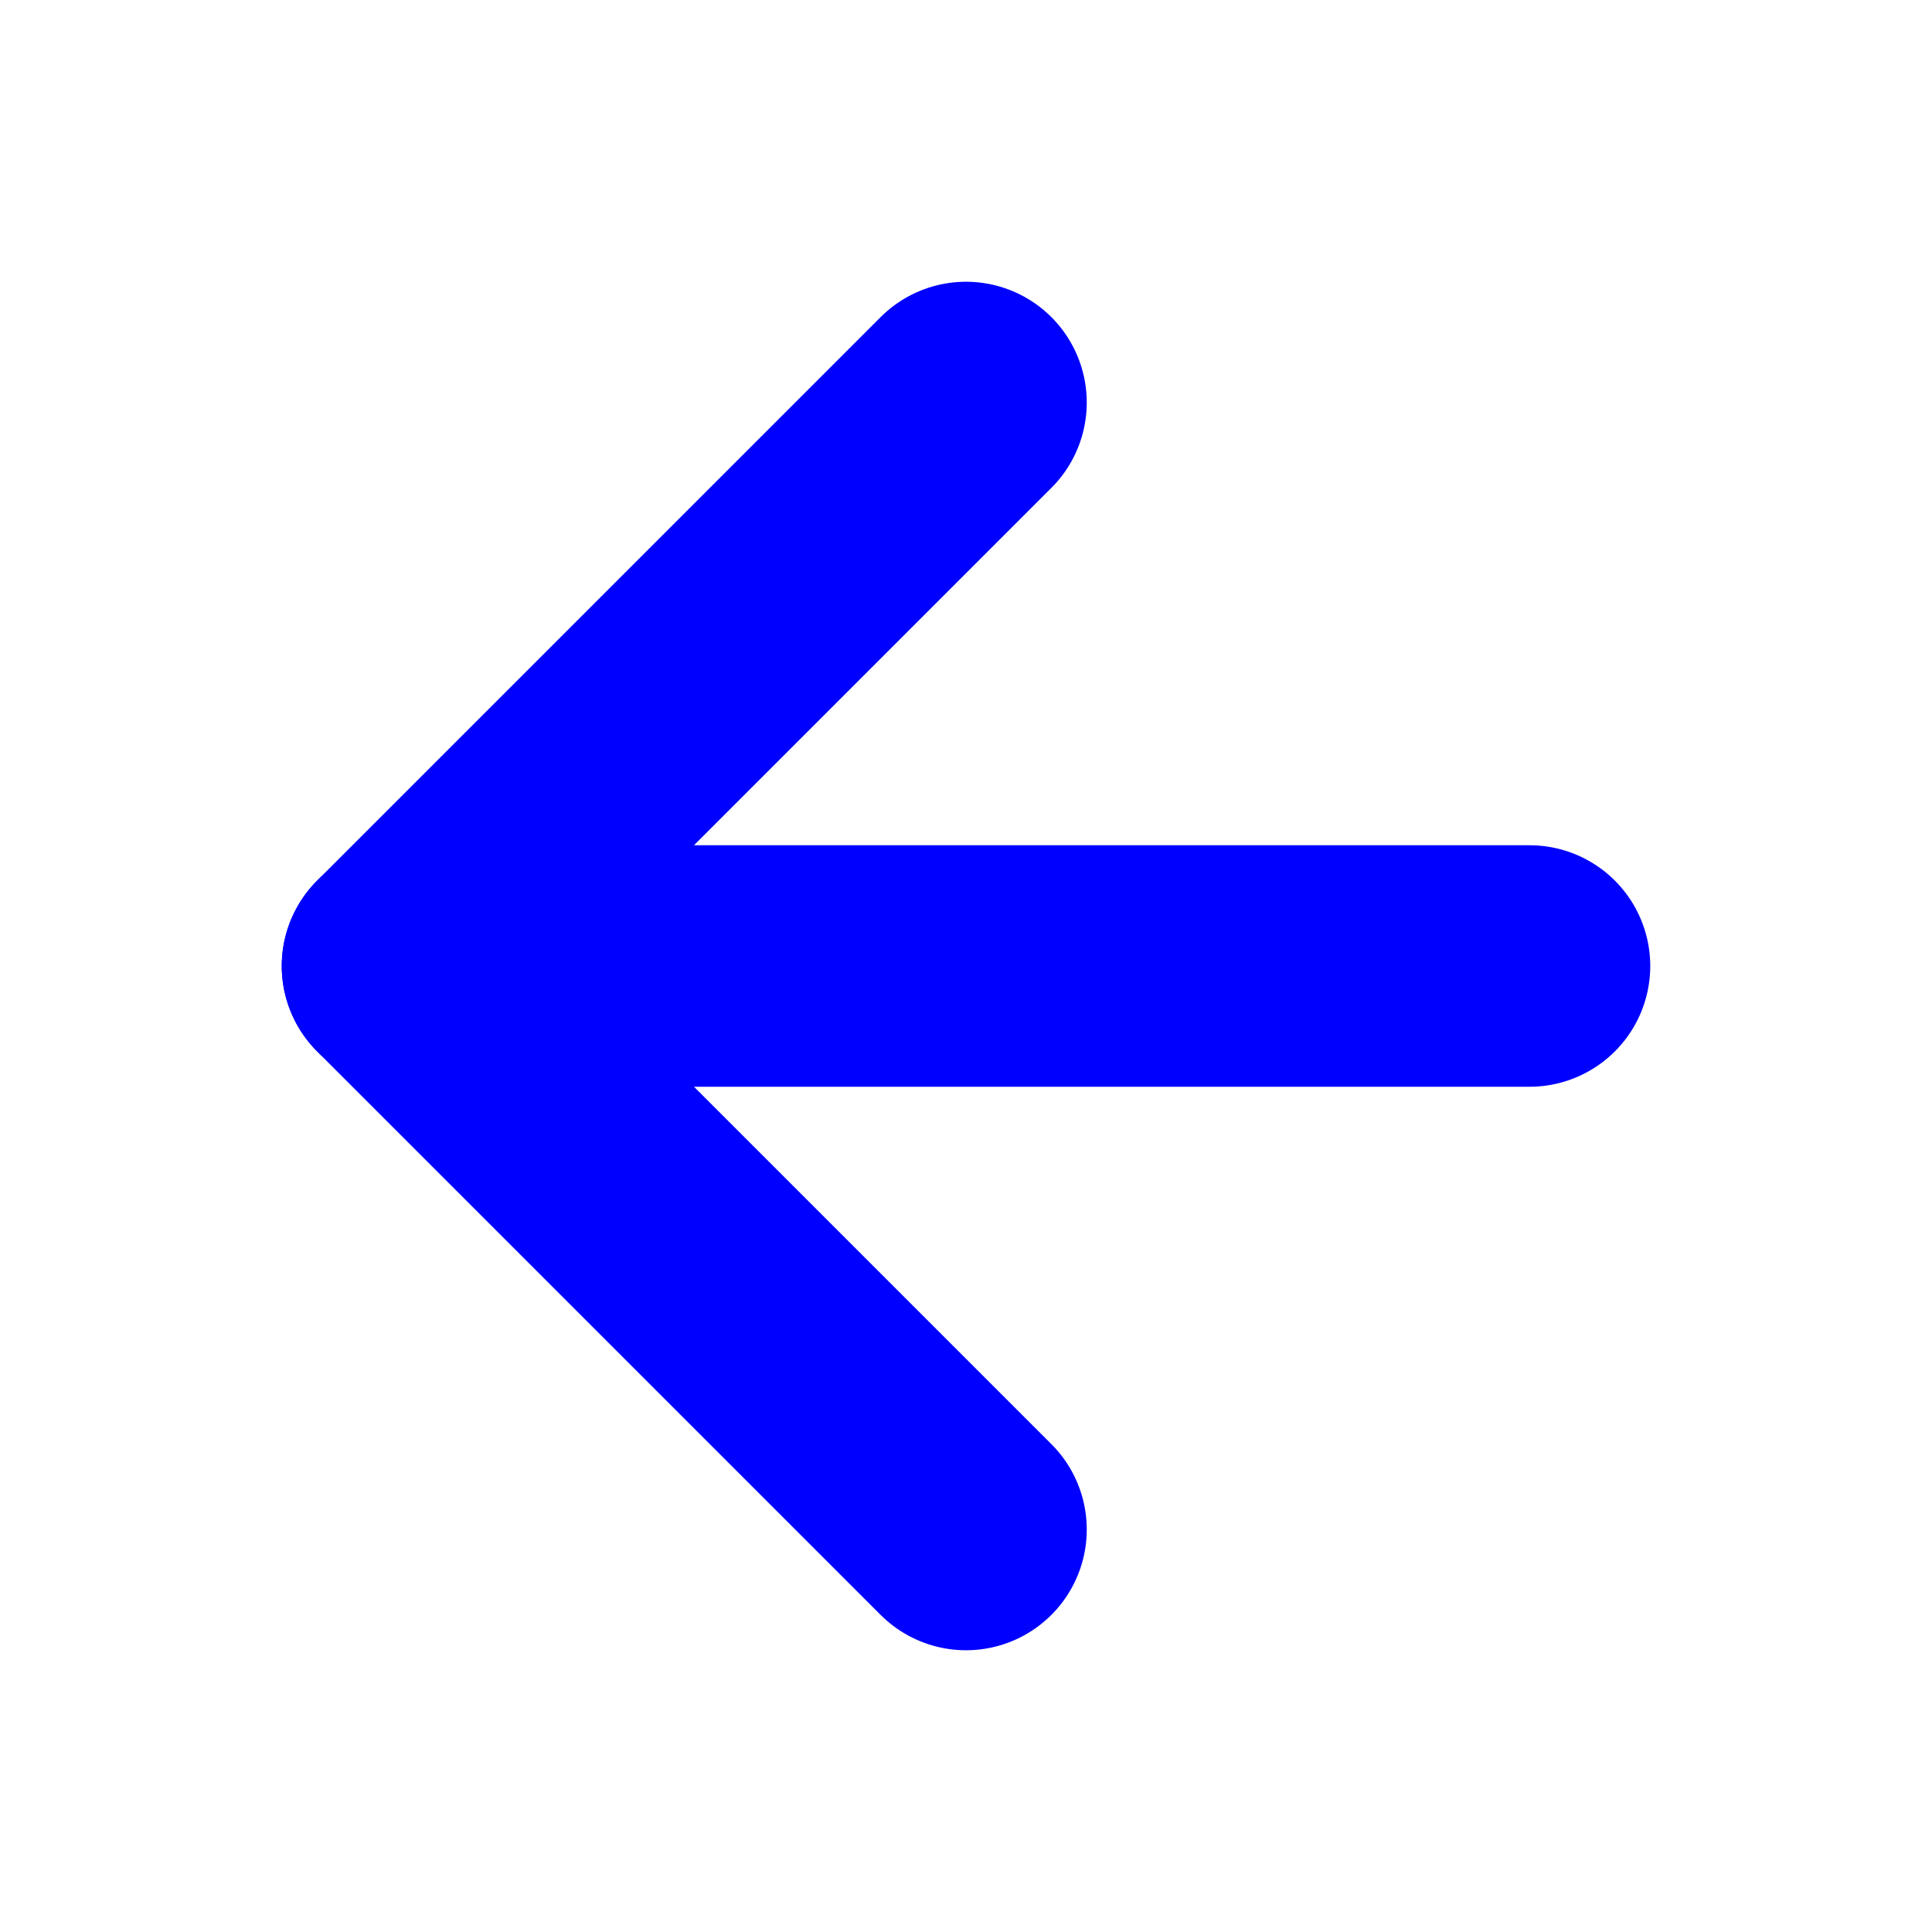
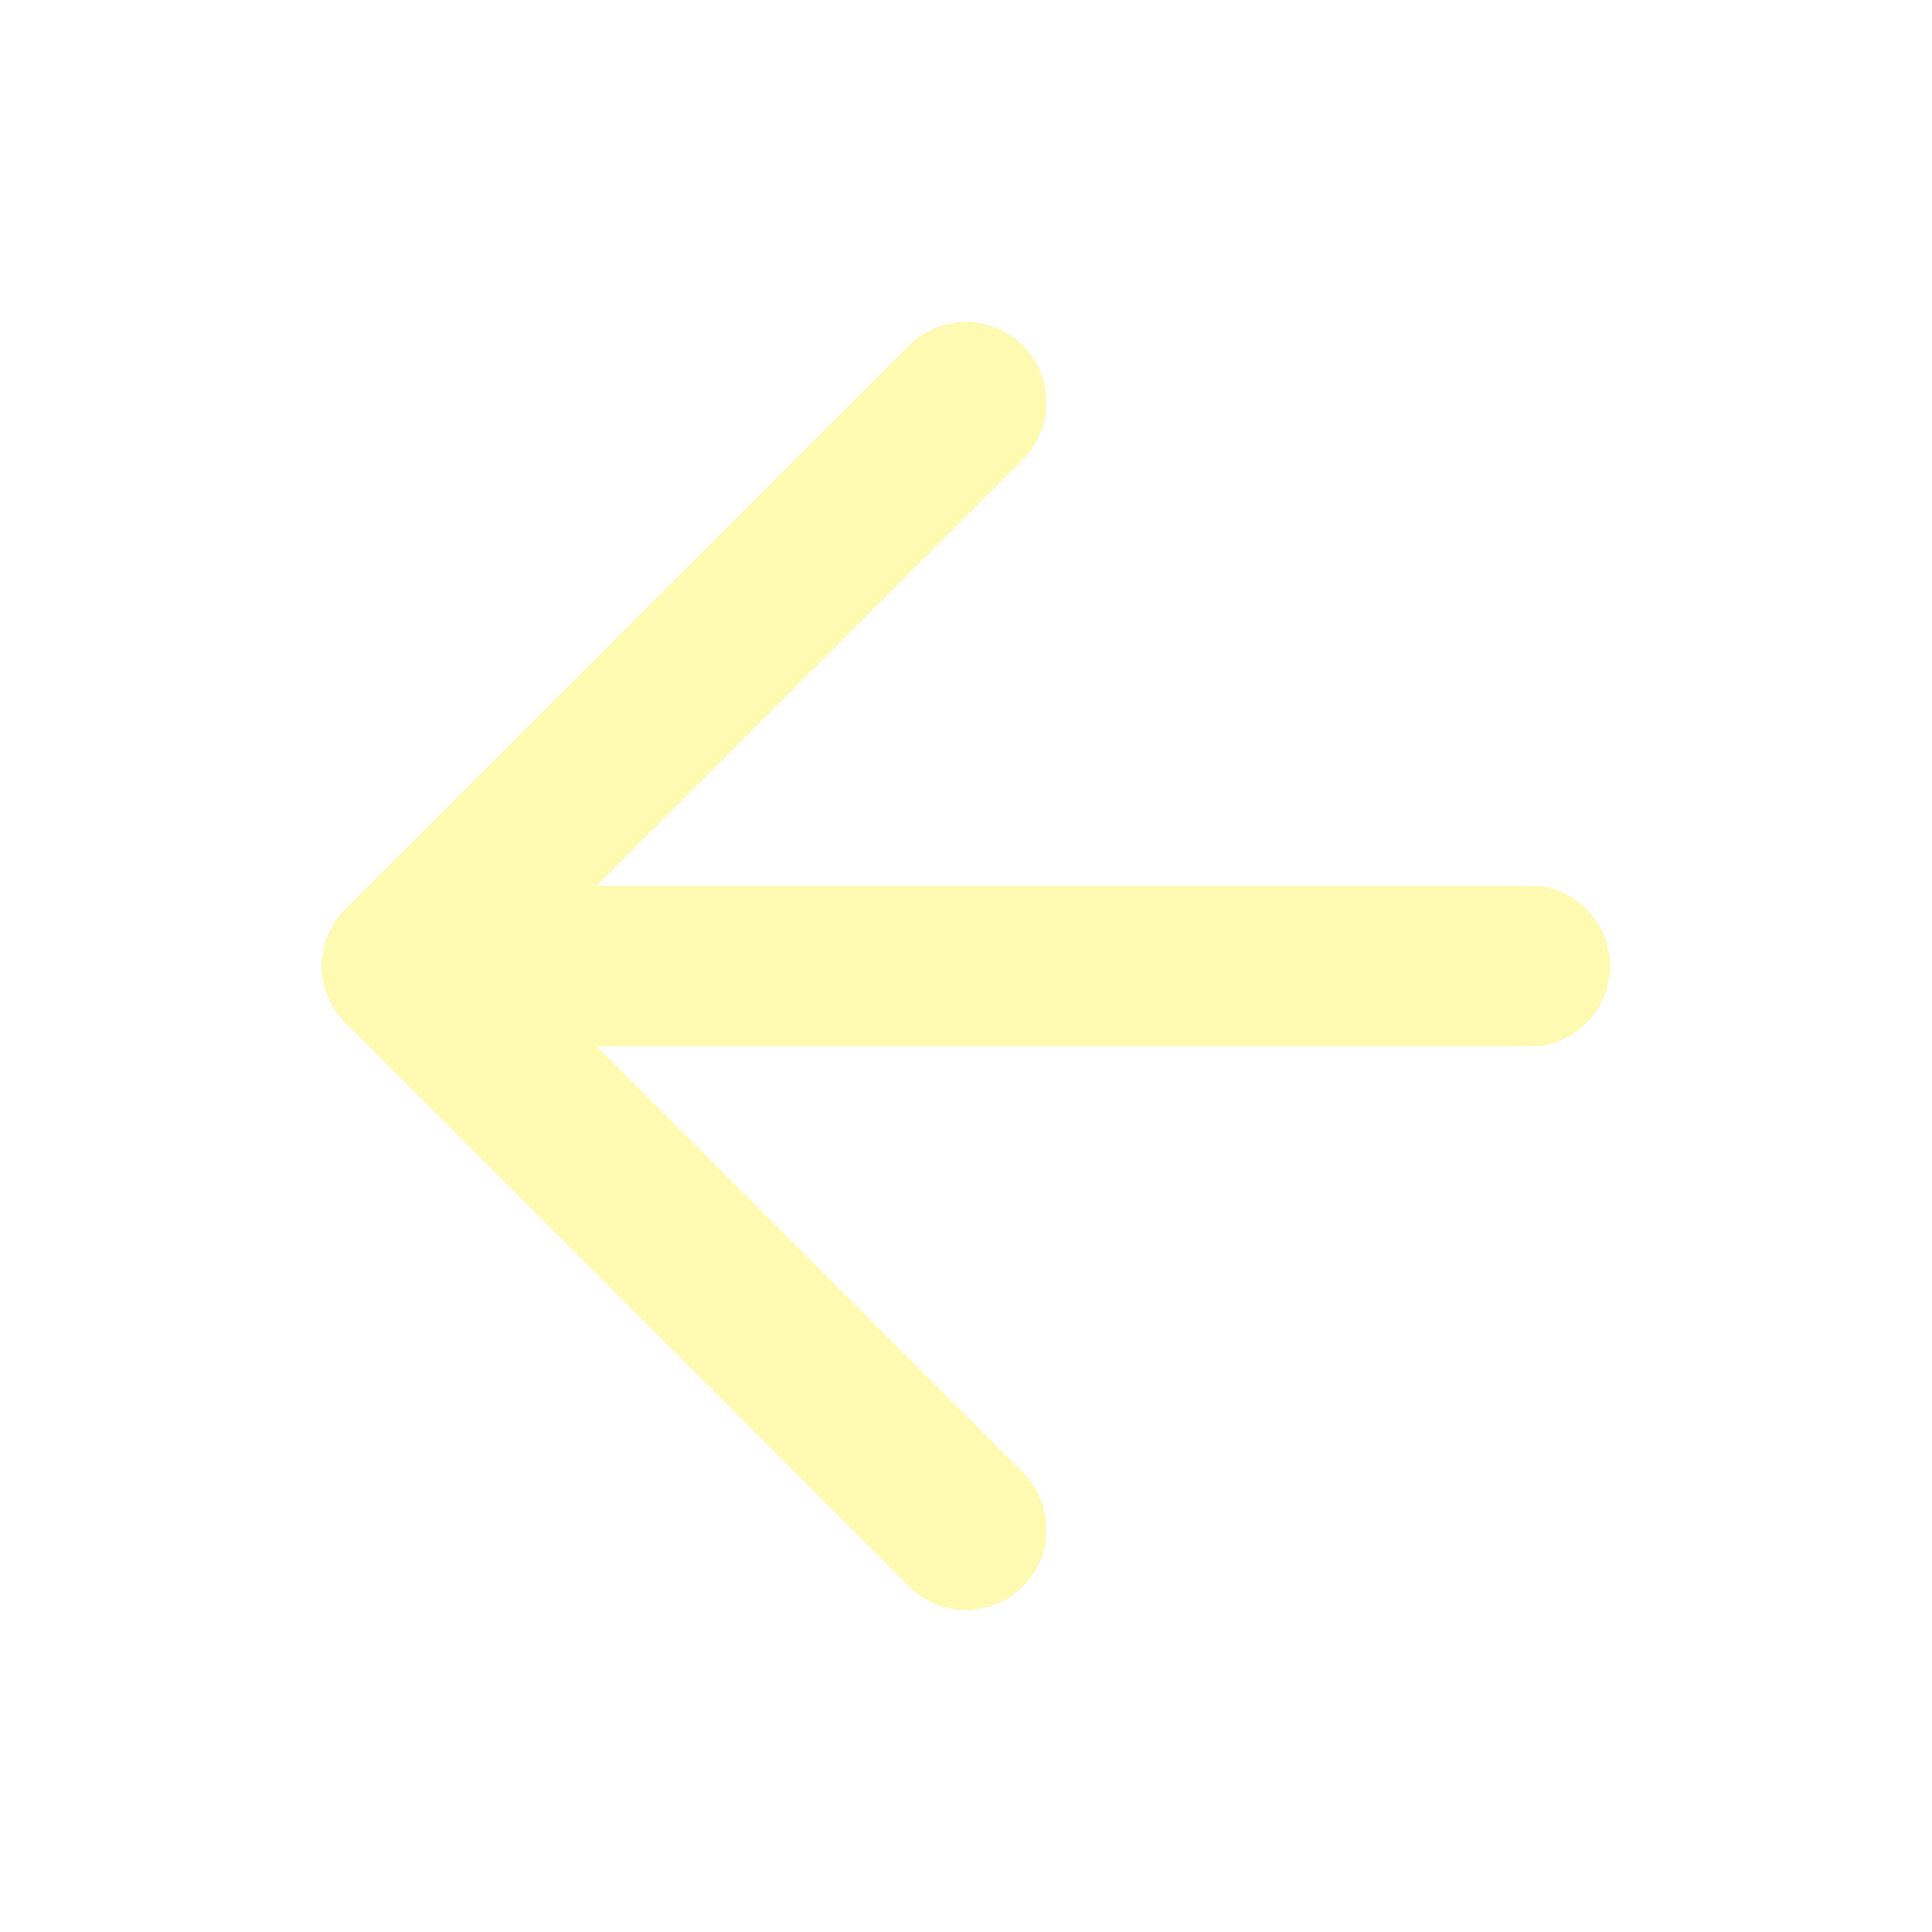
- <svg xmlns="http://www.w3.org/2000/svg" width="52" height="52" viewBox="0 0 24 24" fill="none" stroke="blue" stroke-width="3" stroke-linecap="round" stroke-linejoin="round" class="feather feather-arrow-left">
+ <svg xmlns="http://www.w3.org/2000/svg" width="52" height="52" viewBox="0 0 24 24" fill="none" stroke="rgb(255, 250, 177)" stroke-width="2" stroke-linecap="round" stroke-linejoin="round" class="feather feather-arrow-left">
  <line x1="19" y1="12" x2="5" y2="12" />
  <polyline points="12 19 5 12 12 5" />
</svg>
